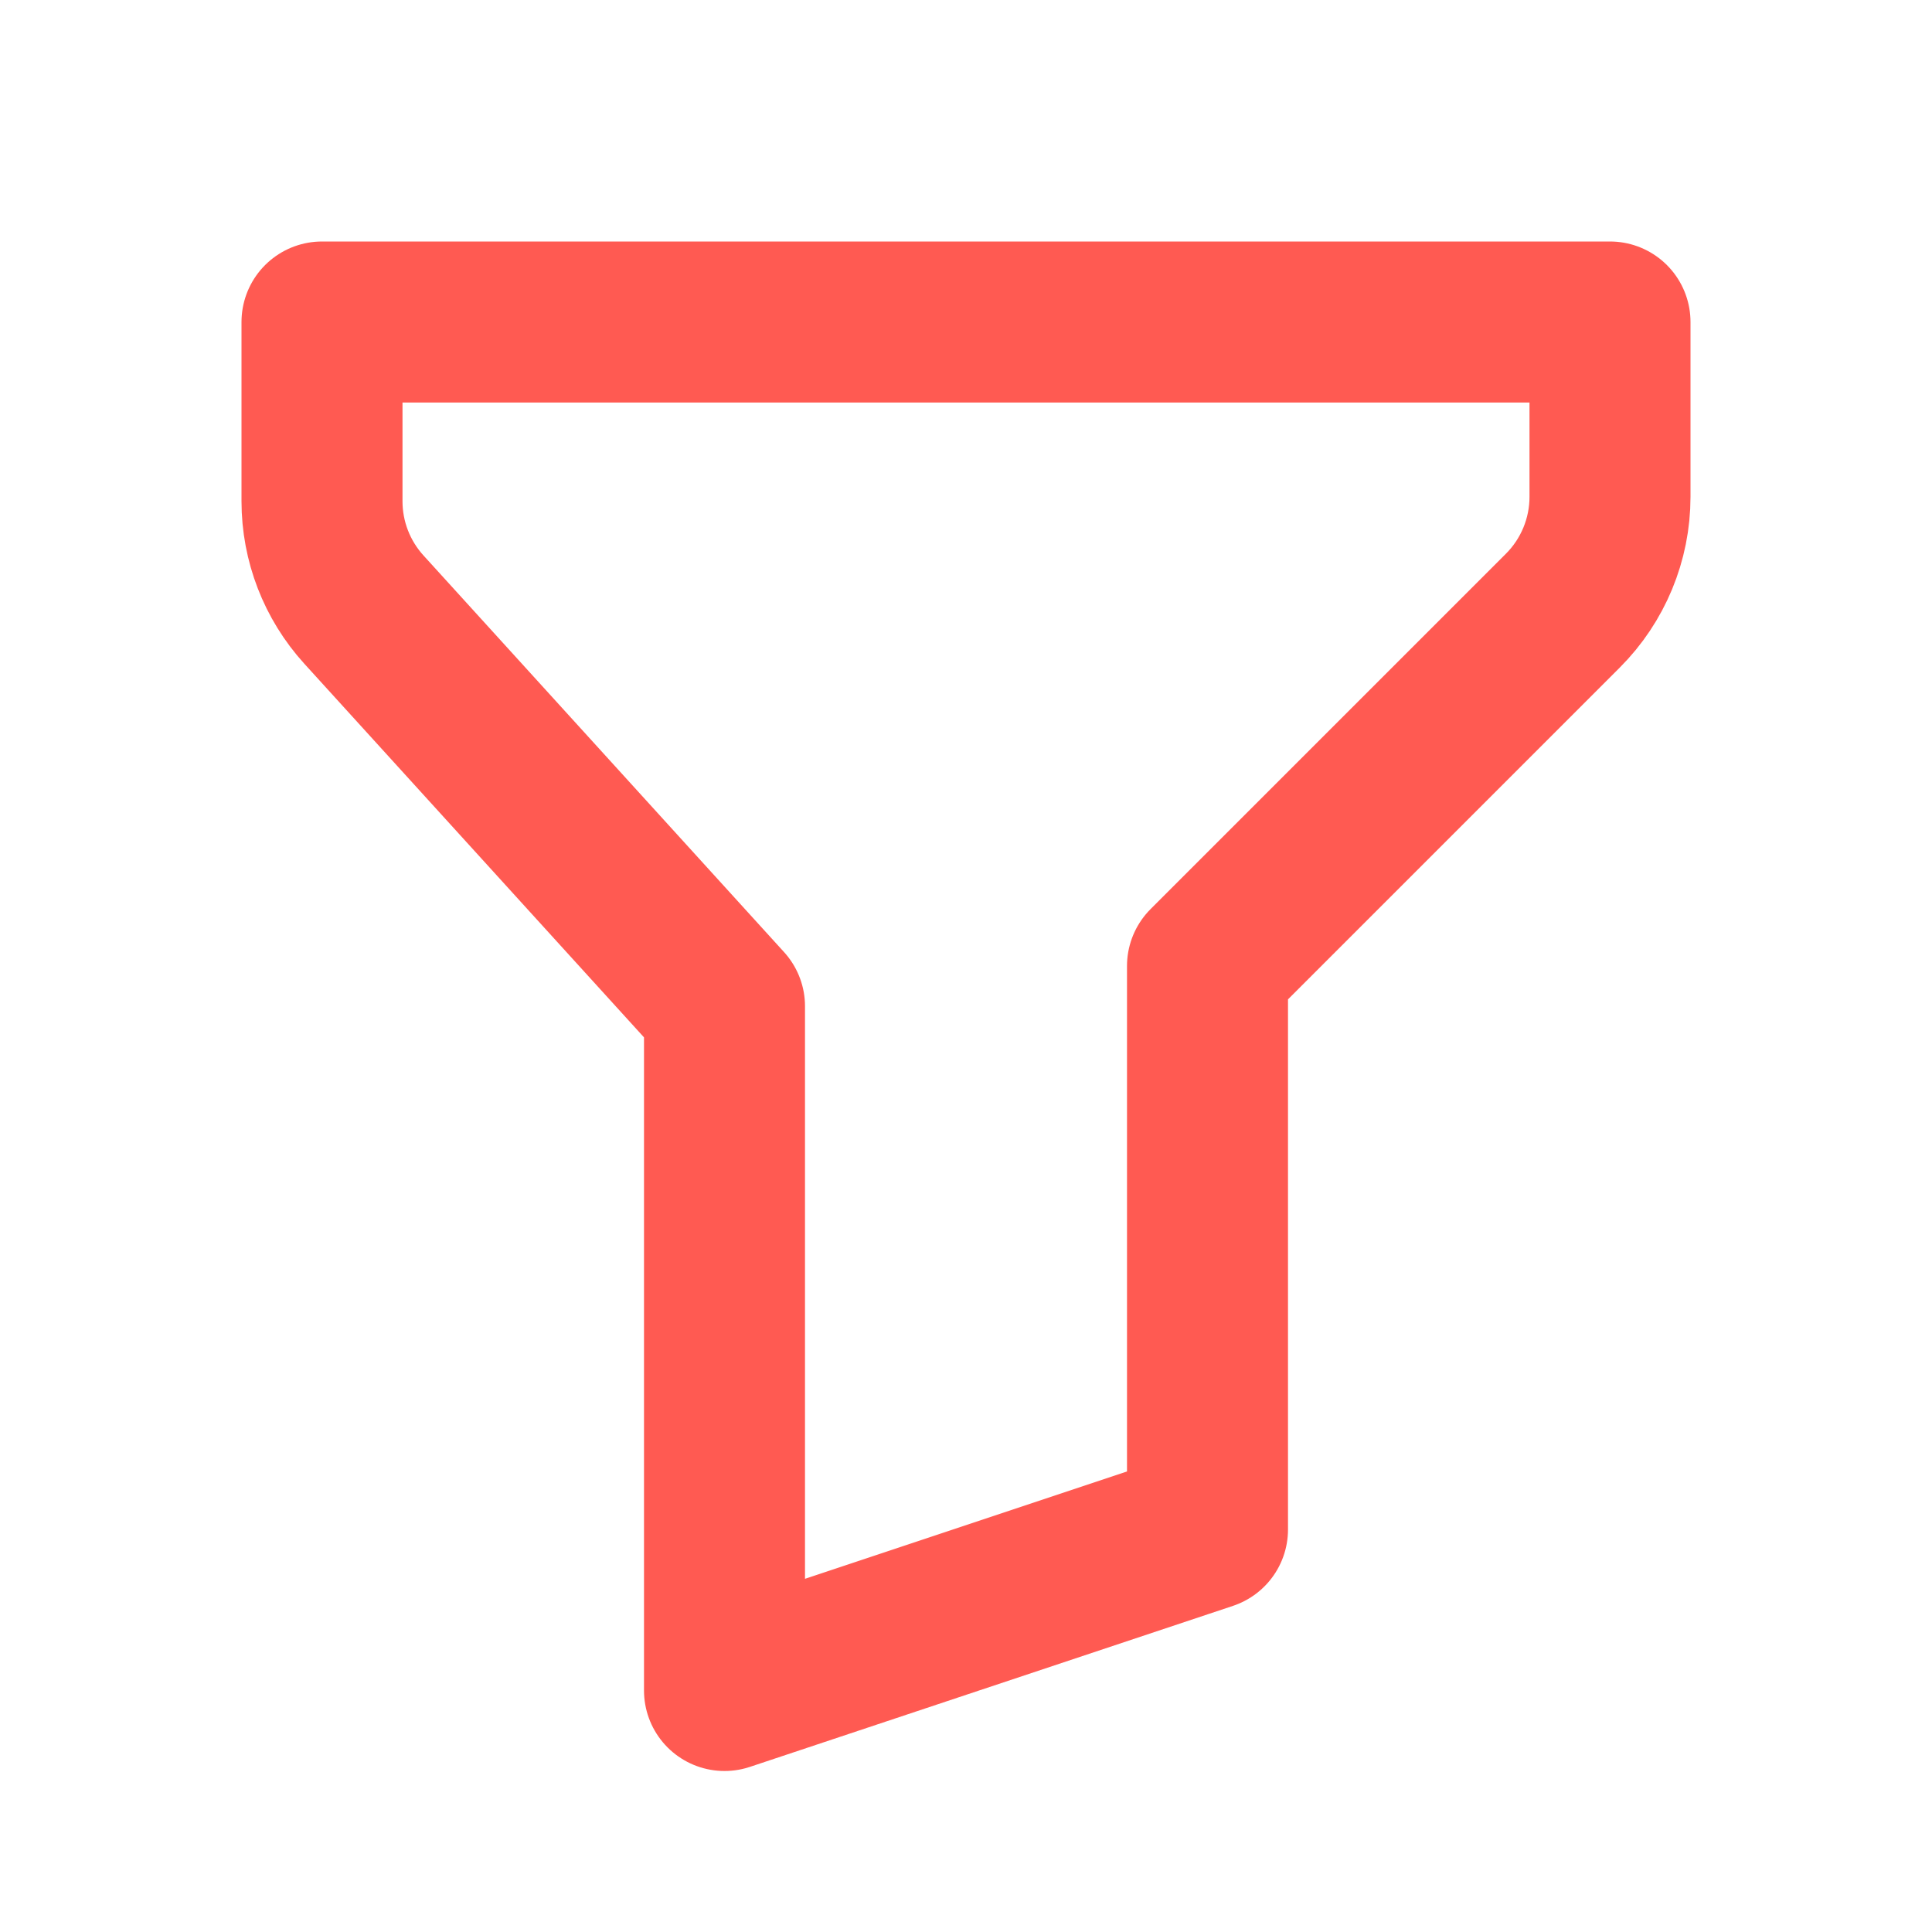
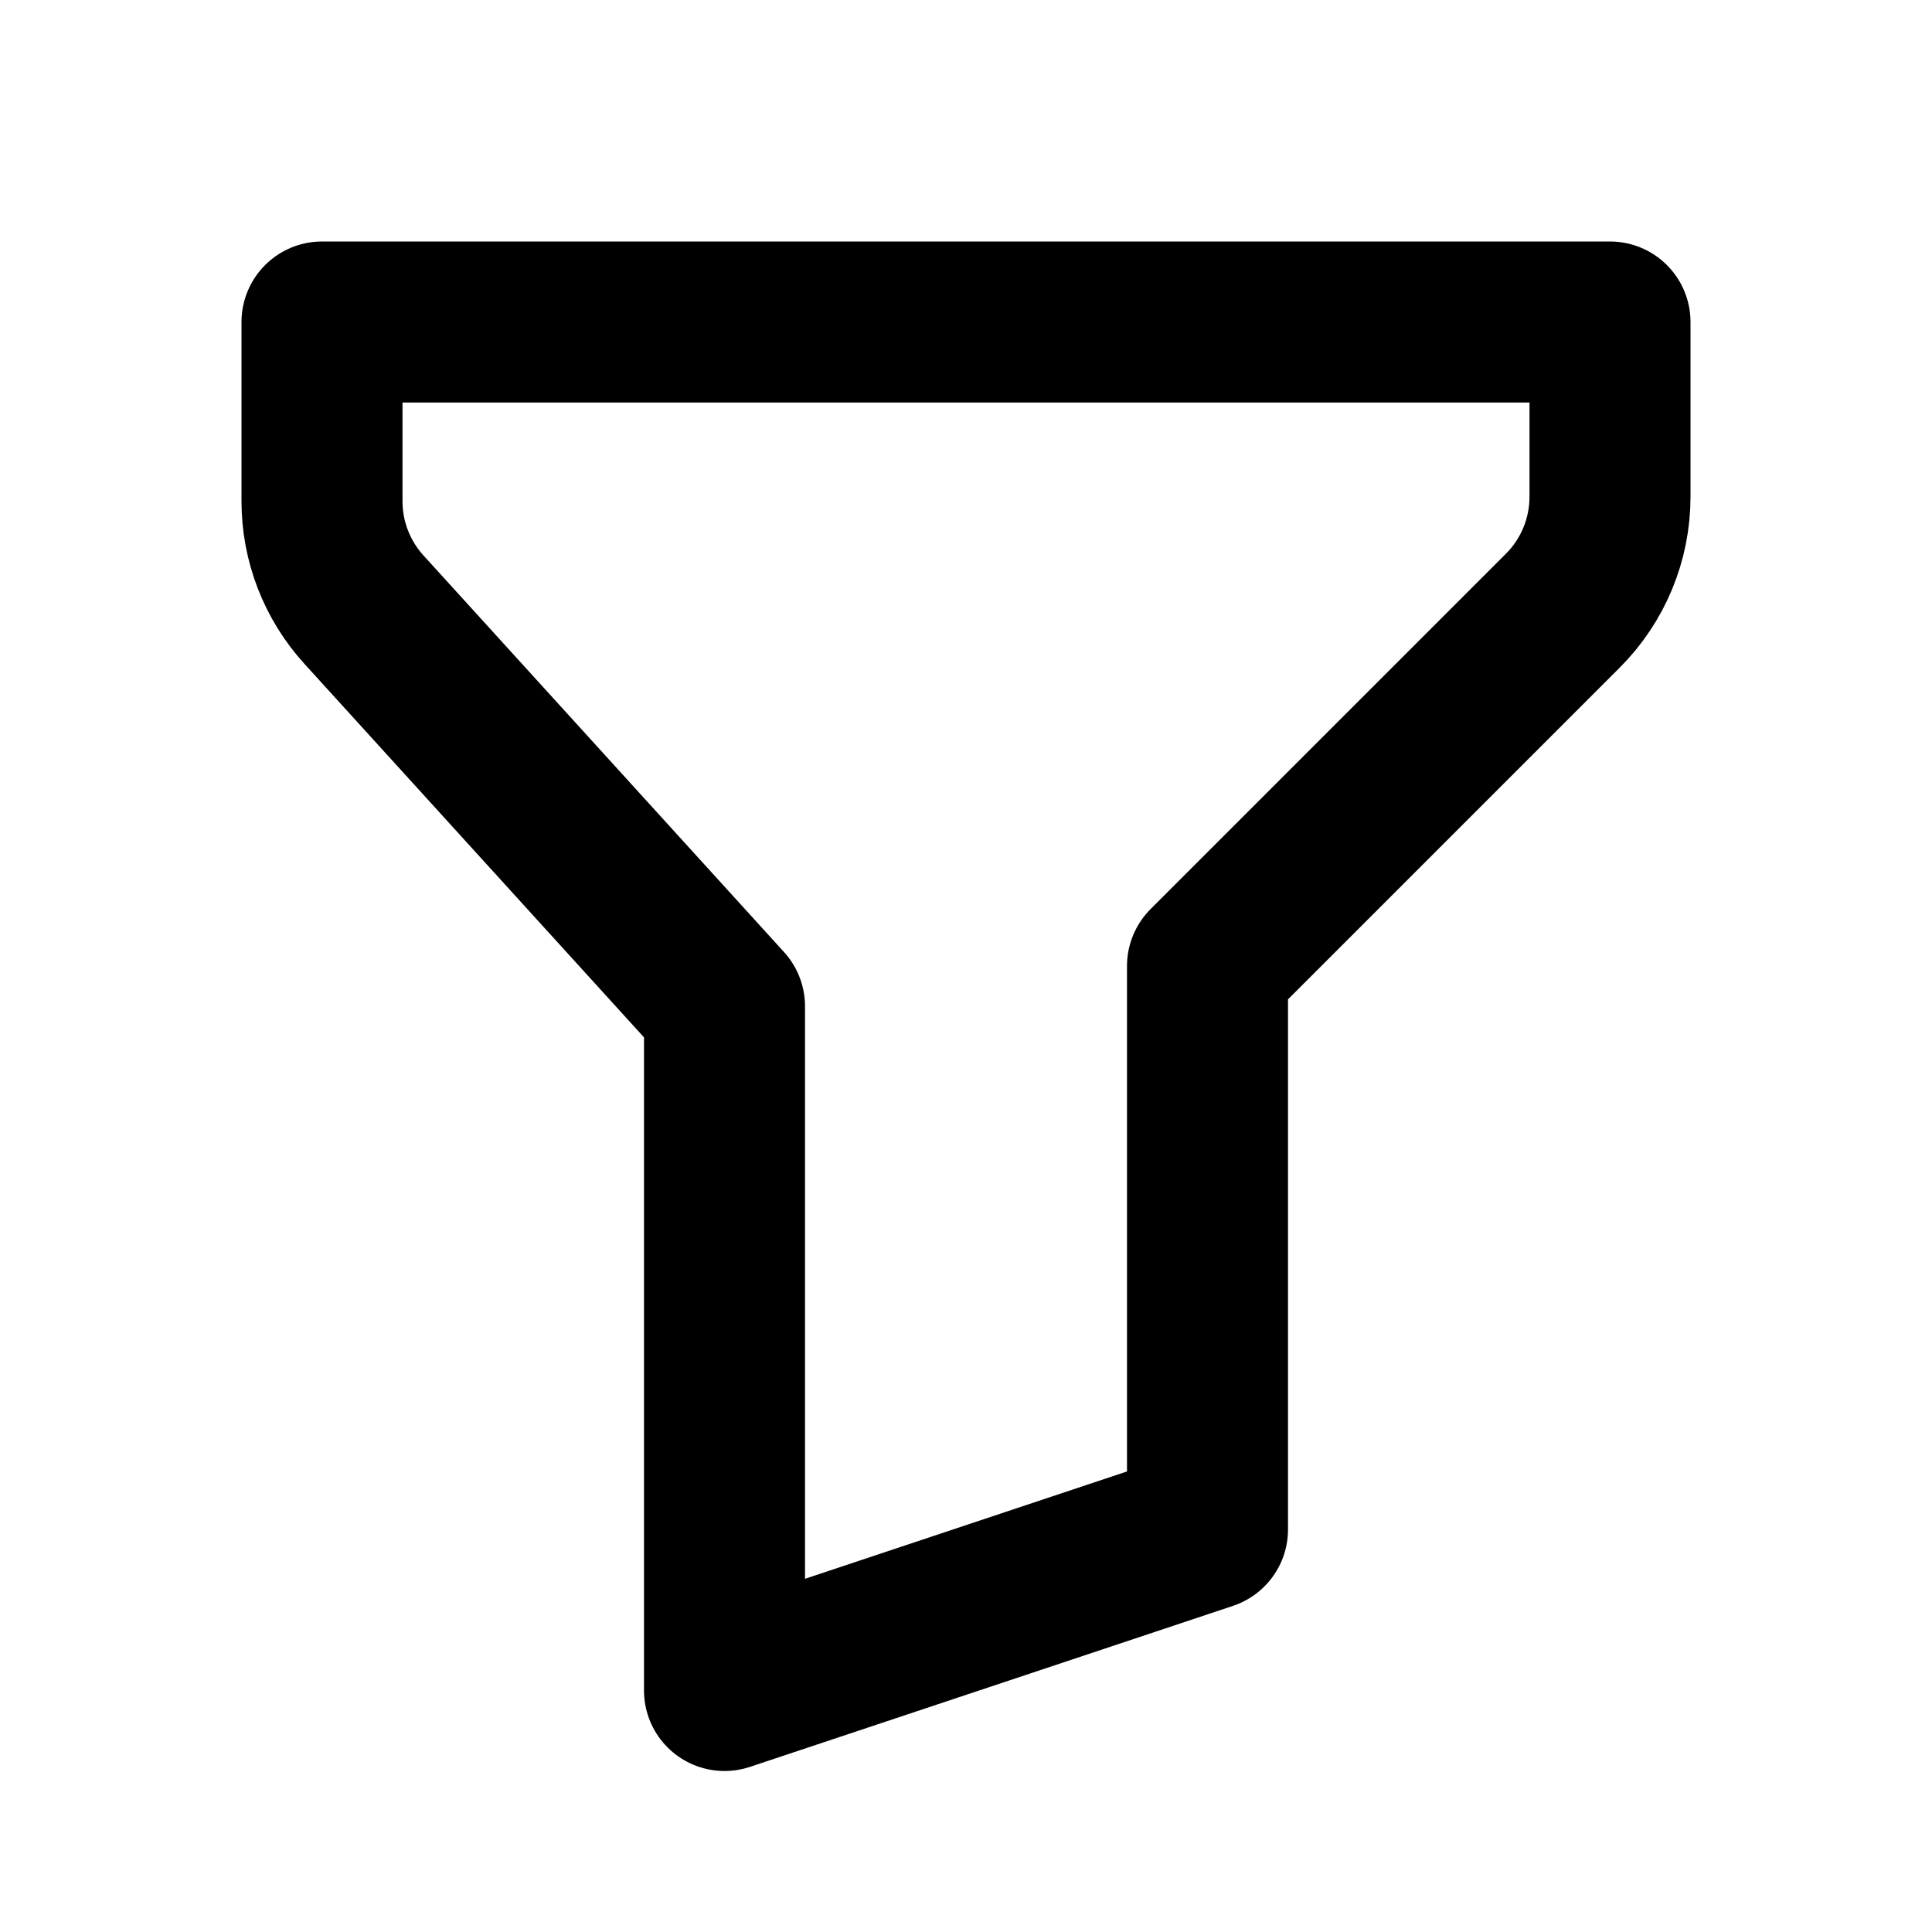
- <svg xmlns="http://www.w3.org/2000/svg" width="24" height="24" viewBox="0 0 24 24" fill="none" stroke="#ff5a52" stroke-width="2" stroke-linecap="round" stroke-linejoin="round" class="icon icon-tabler icons-tabler-outline icon-tabler-filter">
+ <svg xmlns="http://www.w3.org/2000/svg" width="24" height="24" viewBox="0 0 24 24" fill="none" stroke="currentColor" stroke-width="2" stroke-linecap="round" stroke-linejoin="round" class="icon icon-tabler icons-tabler-outline icon-tabler-filter">
  <path stroke="none" d="M0 0h24v24H0z" fill="none" />
  <path d="M4 4h16v2.172a2 2 0 0 1 -.586 1.414l-4.414 4.414v7l-6 2v-8.5l-4.48 -4.928a2 2 0 0 1 -.52 -1.345v-2.227" />
</svg>
